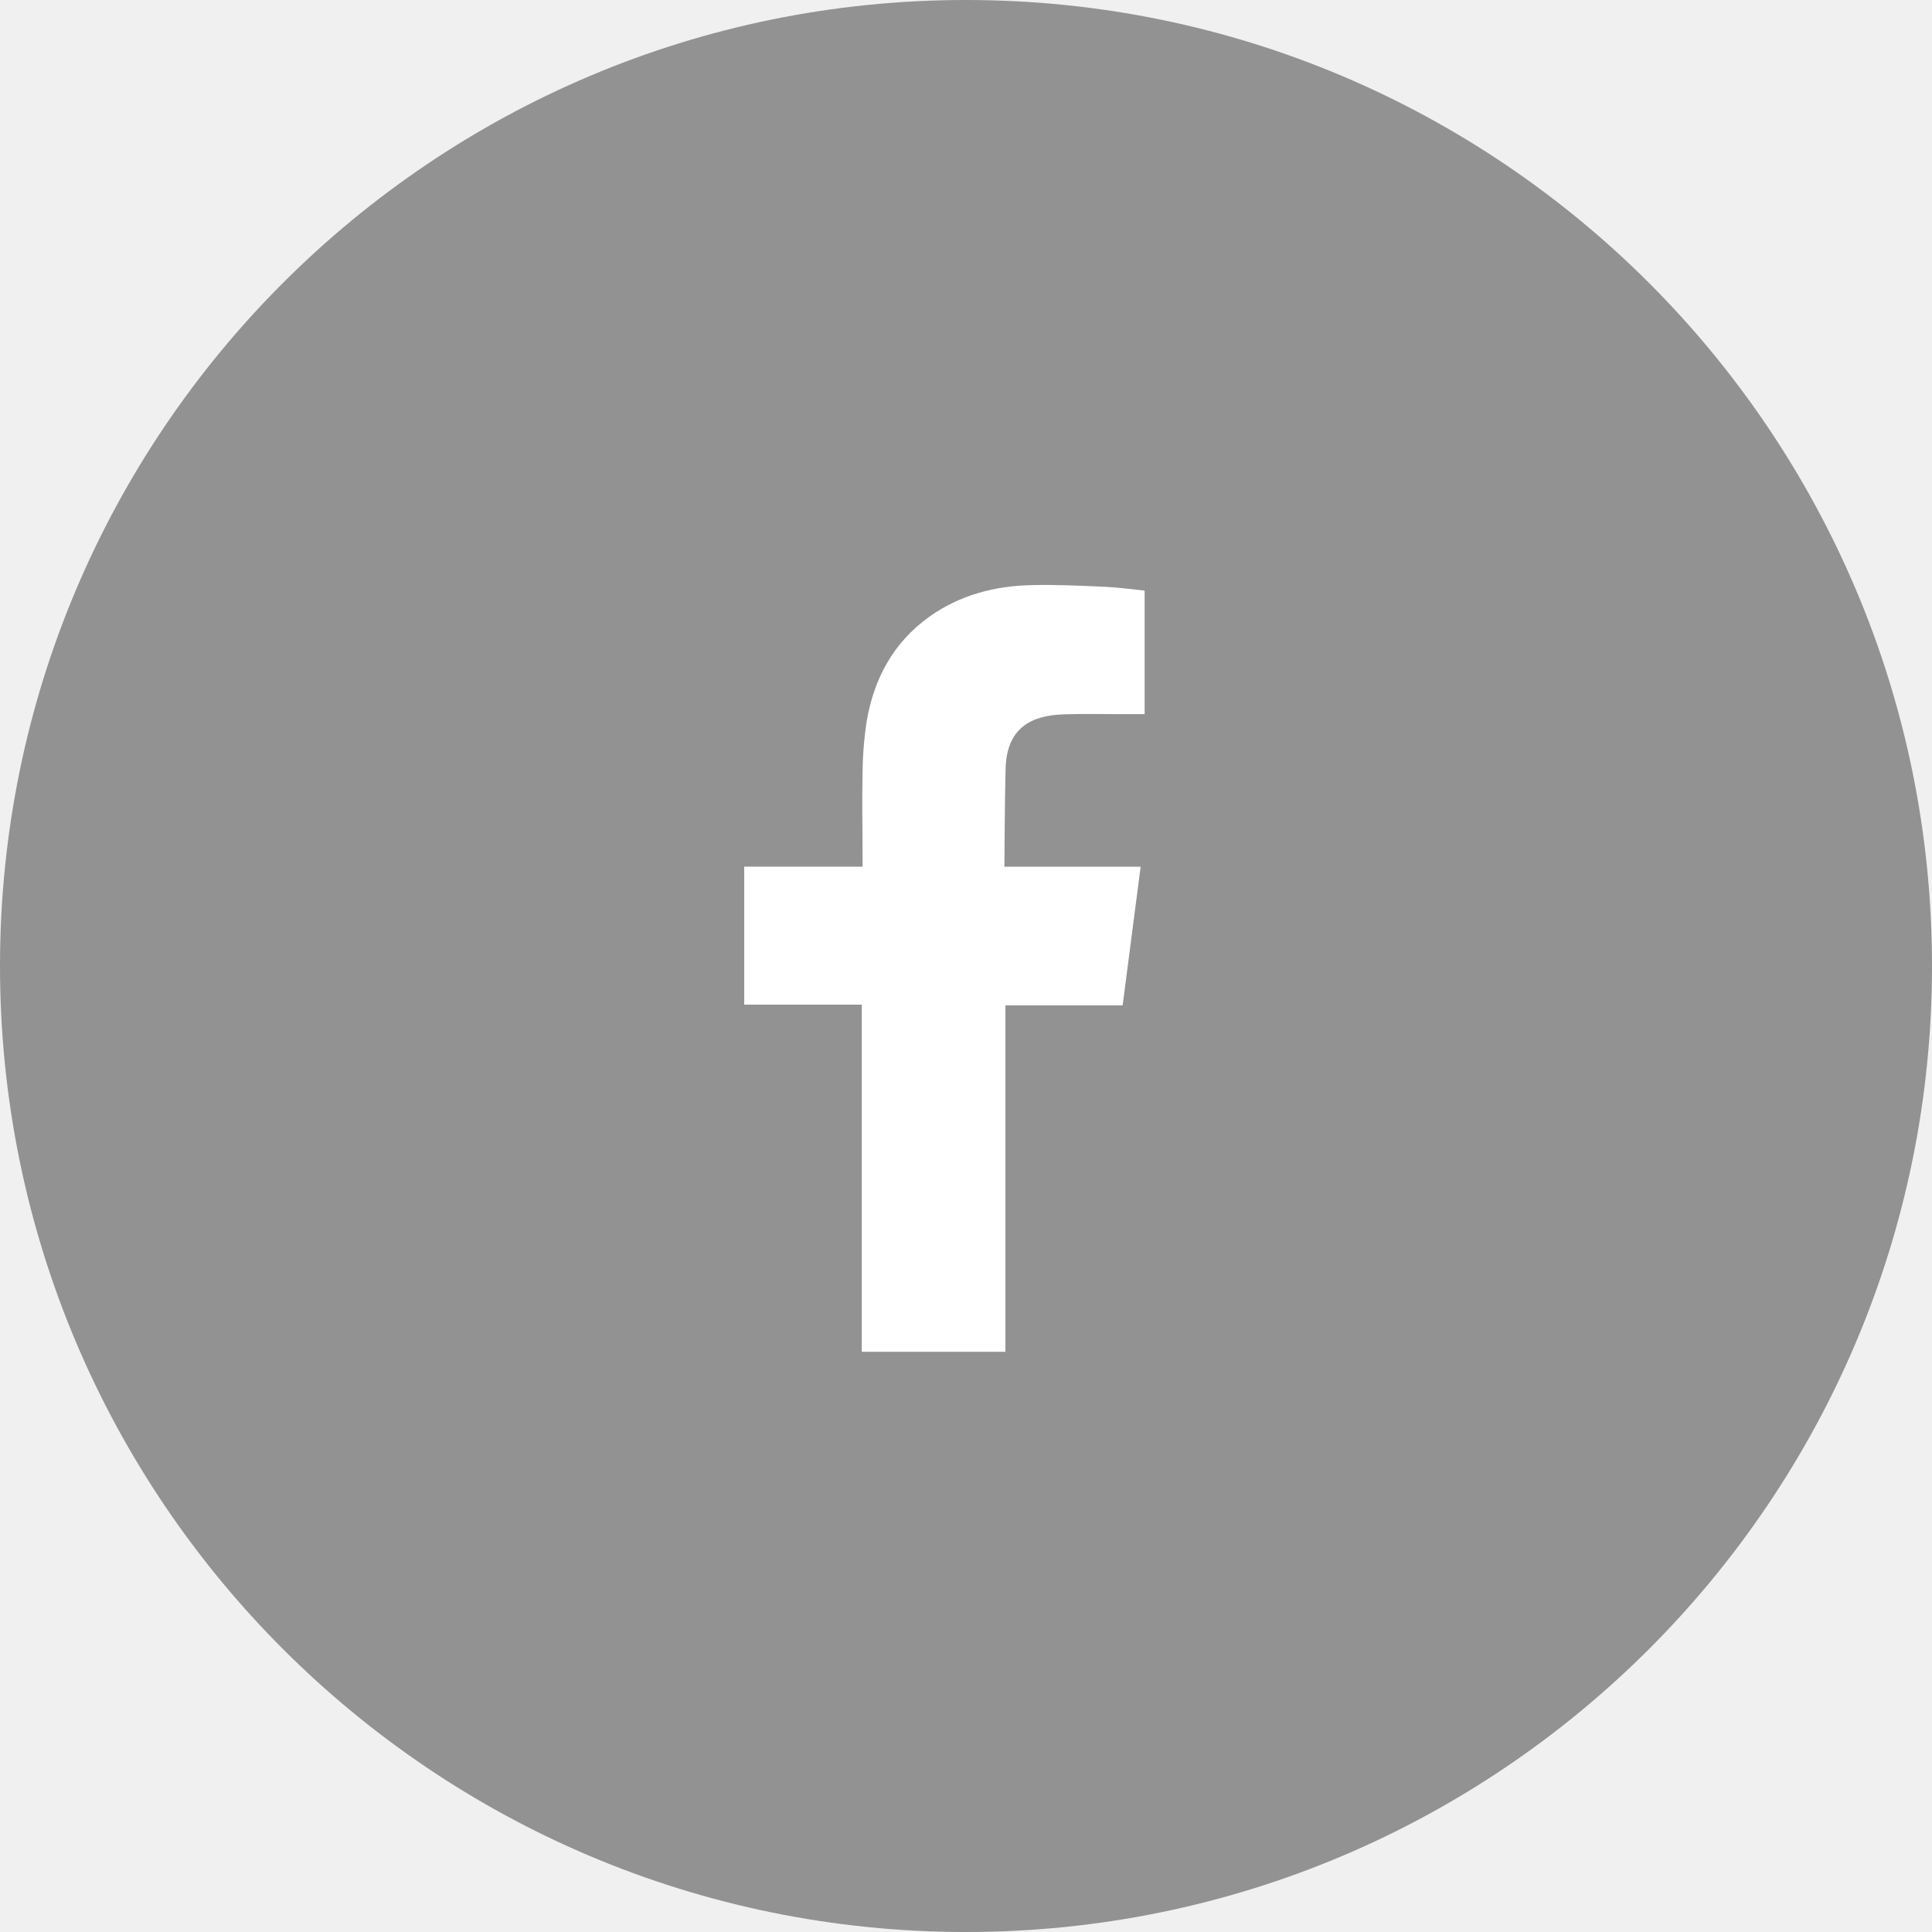
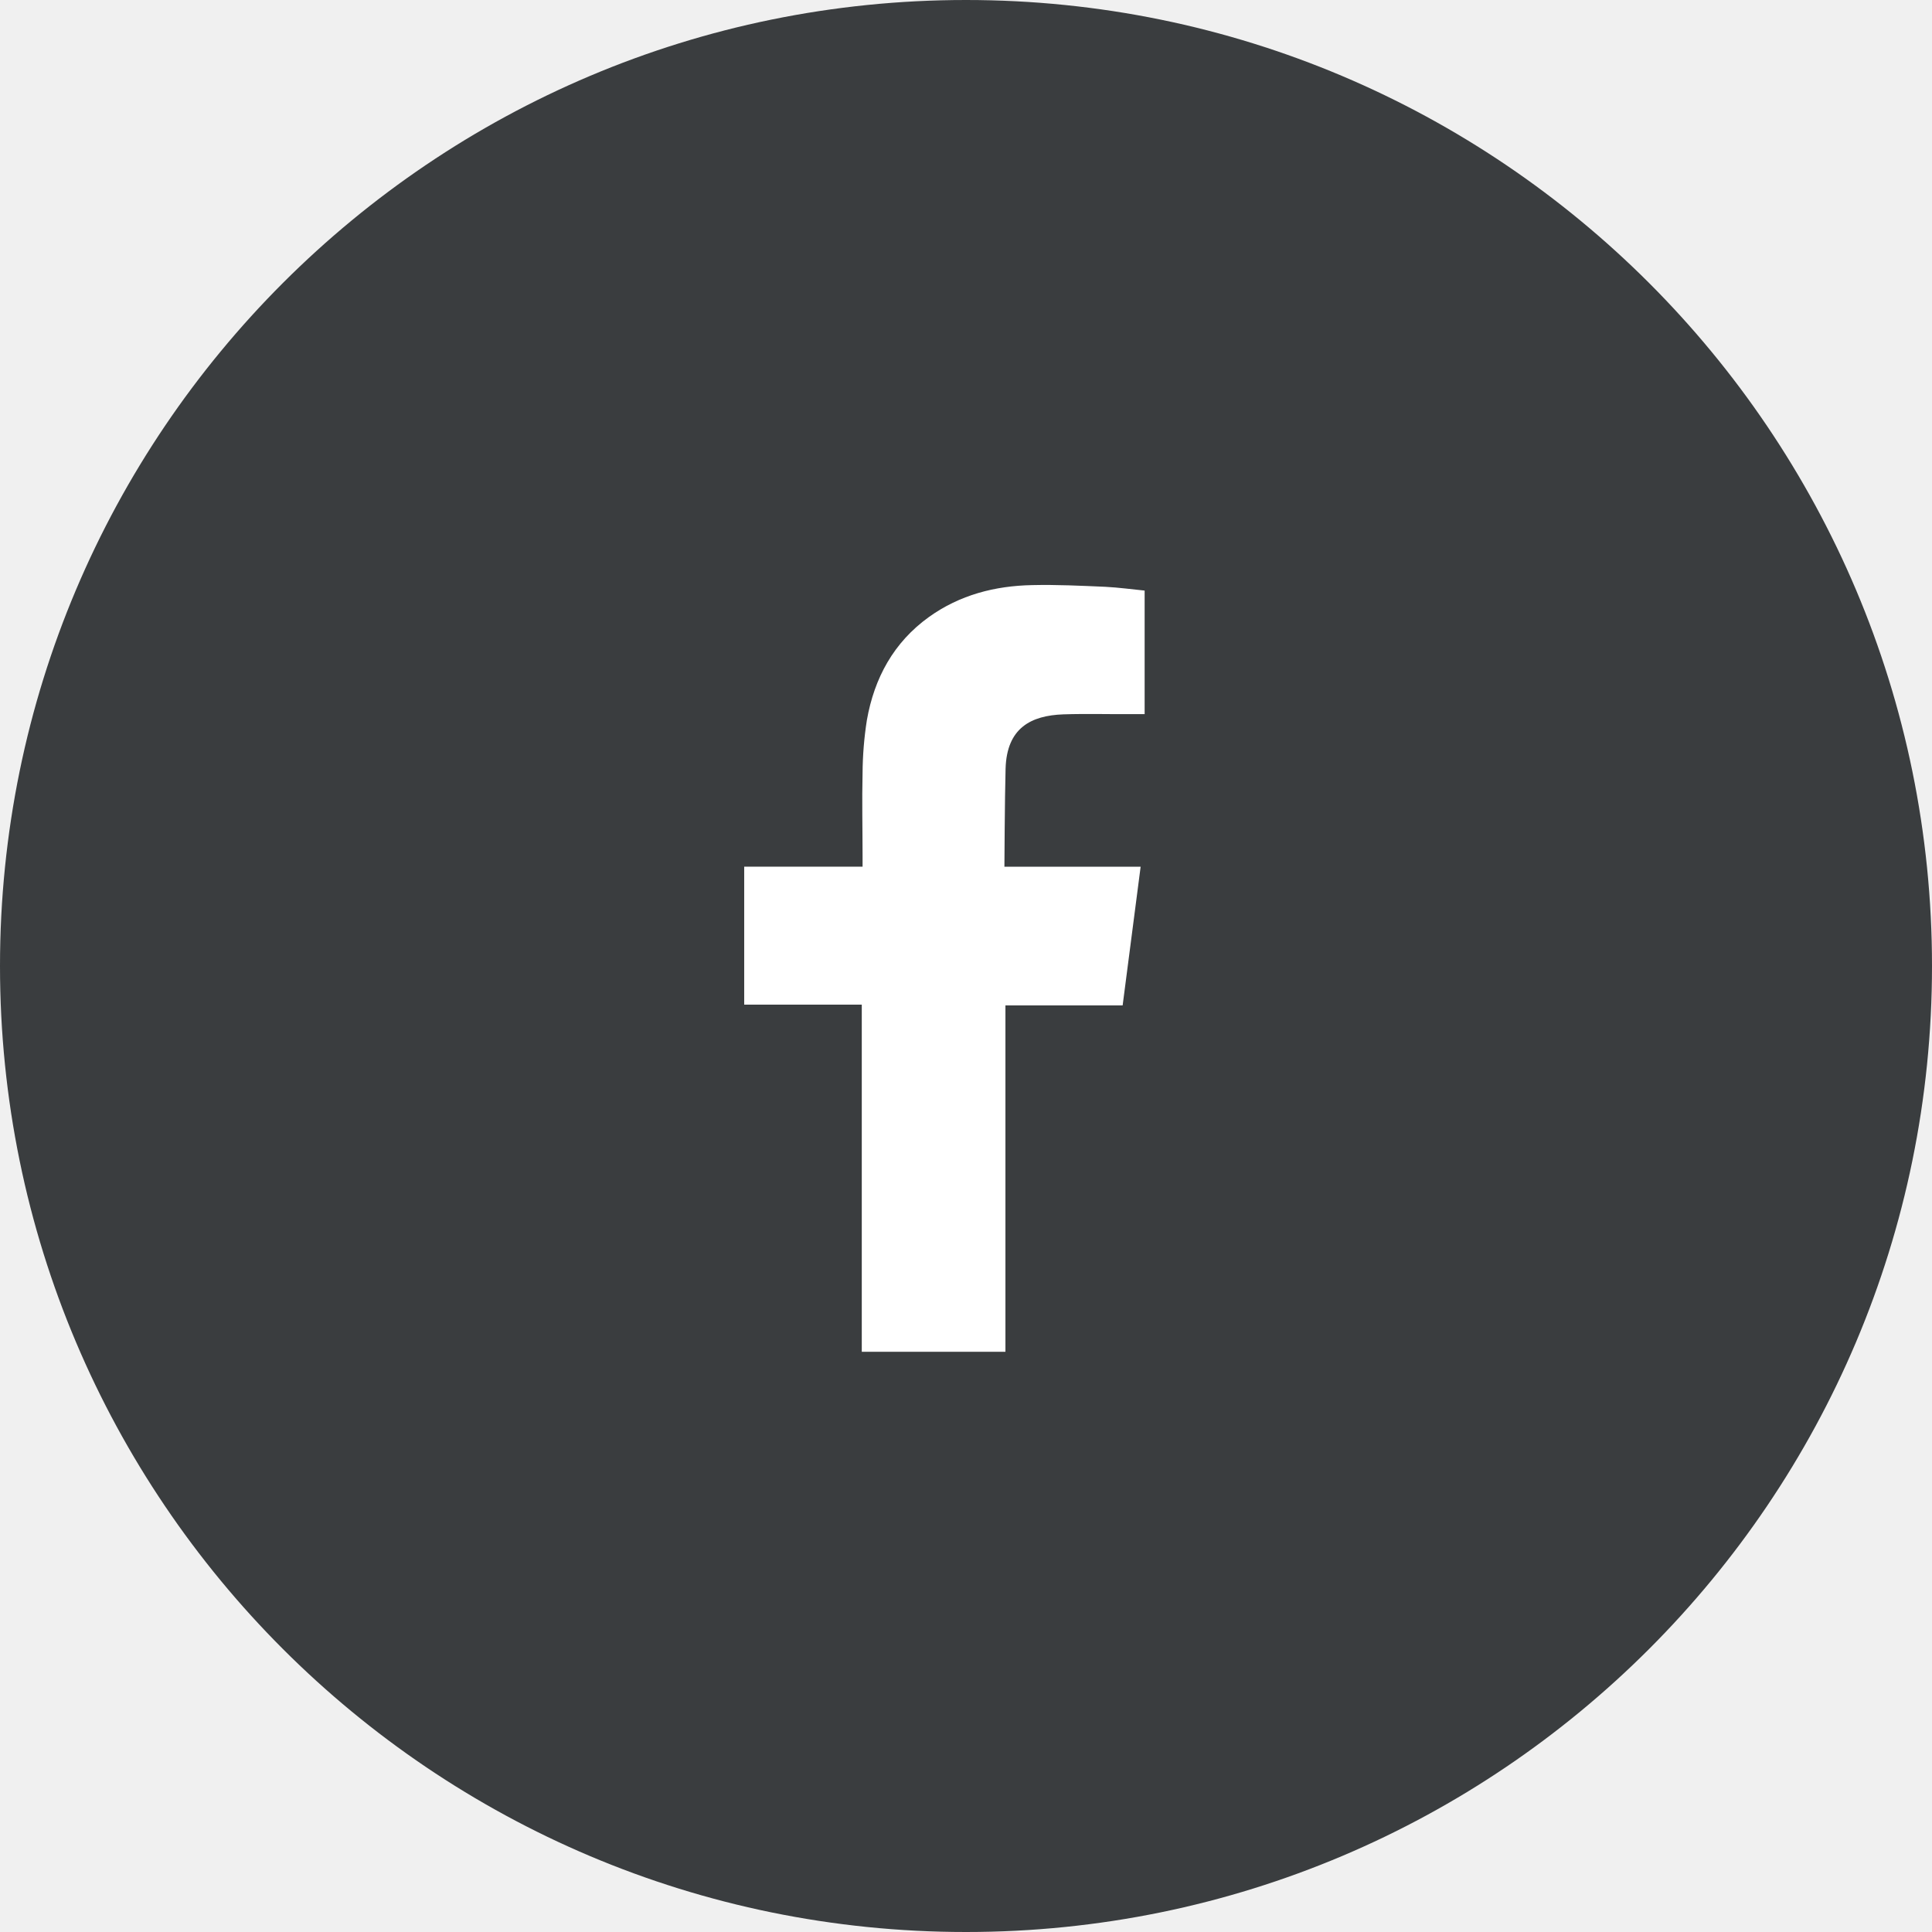
<svg xmlns="http://www.w3.org/2000/svg" id="Layer_1" data-name="Layer 1" viewBox="0 0 512 512">
-   <path d="M0,256C0,114.62,114.62,0,256,0S512,114.63,512,256,397.37,512,256,512,0,397.38,0,256Z" fill="#929292" />
+   <path d="M0,256C0,114.62,114.62,0,256,0S512,114.63,512,256,397.37,512,256,512,0,397.38,0,256Z" fill="#3a3d3f" />
  <path d="M281.83,189.31c6.3-.21,12.59,0,18.91-.06h2.6V156.51c-3.36-.33-6.88-.82-10.4-1-6.46-.28-12.92-.6-19.4-.45-9.87.19-19.2,2.6-27.36,8.45-9.35,6.72-14.49,16.18-16.45,27.34a94.28,94.28,0,0,0-1.14,14c-.18,7.36,0,14.71,0,22.06v2.76H197.22v36.57h31.16v92h38.07V266.45h31.06c1.59-12.18,3.14-24.22,4.77-36.76-2.5,0-4.74,0-7,0-8.83,0-29.1,0-29.1,0s.09-18.14.31-26C266.81,192.91,273.2,189.62,281.83,189.31Z" fill="#fff" fill-rule="evenodd" />
</svg>
